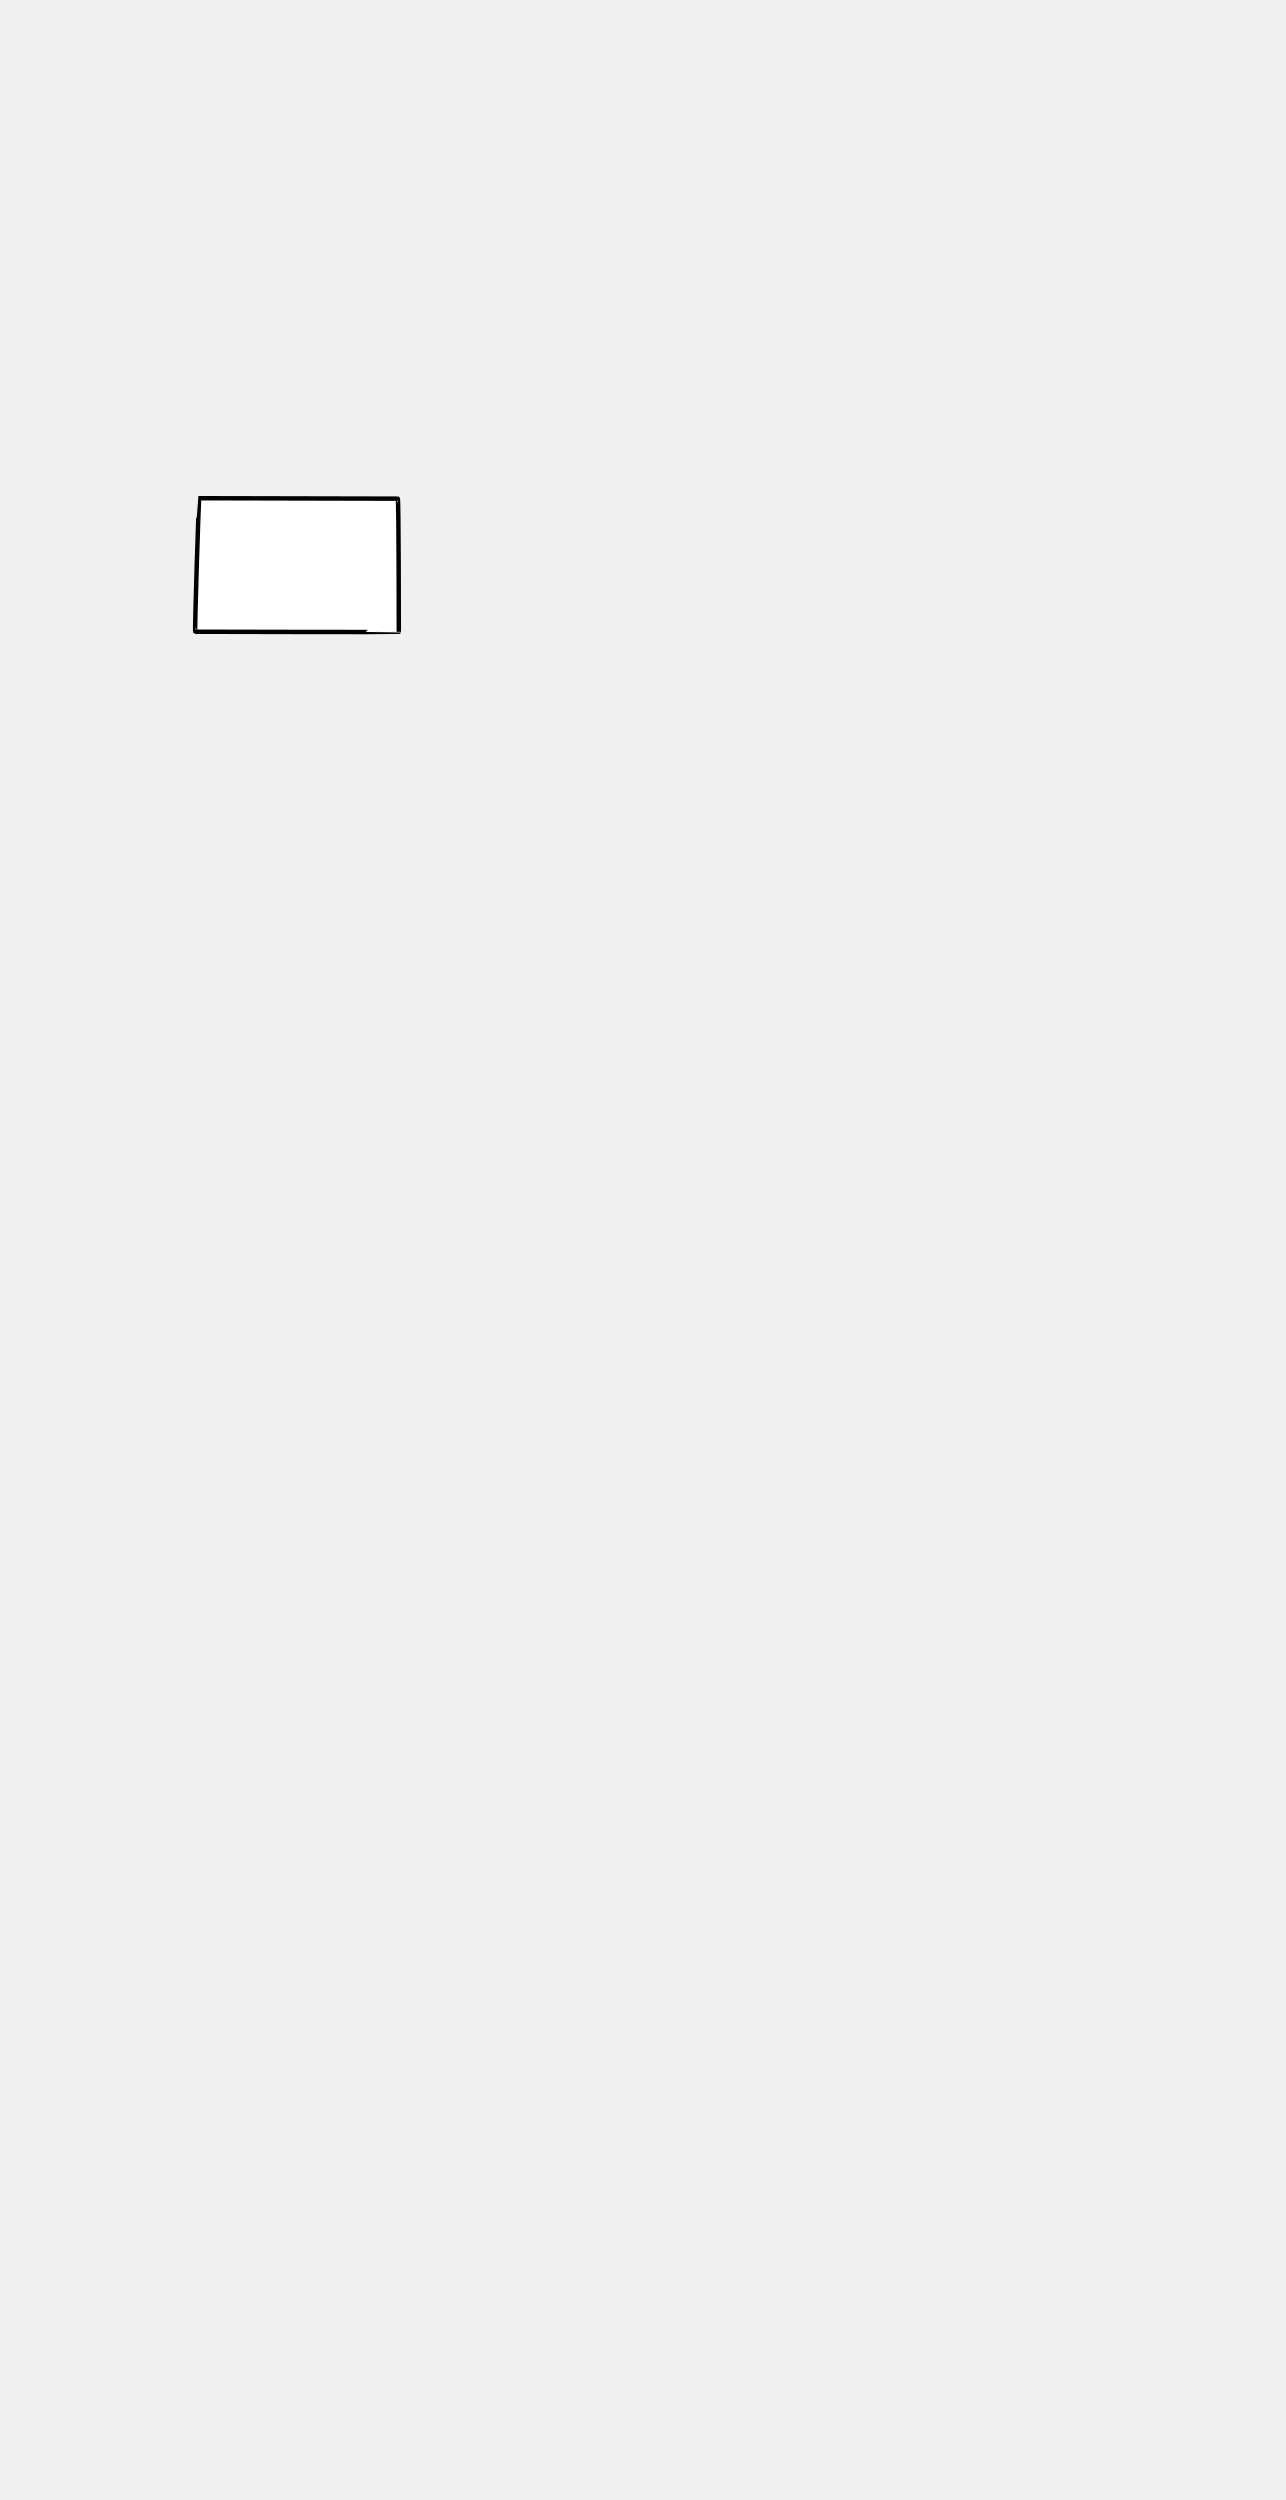
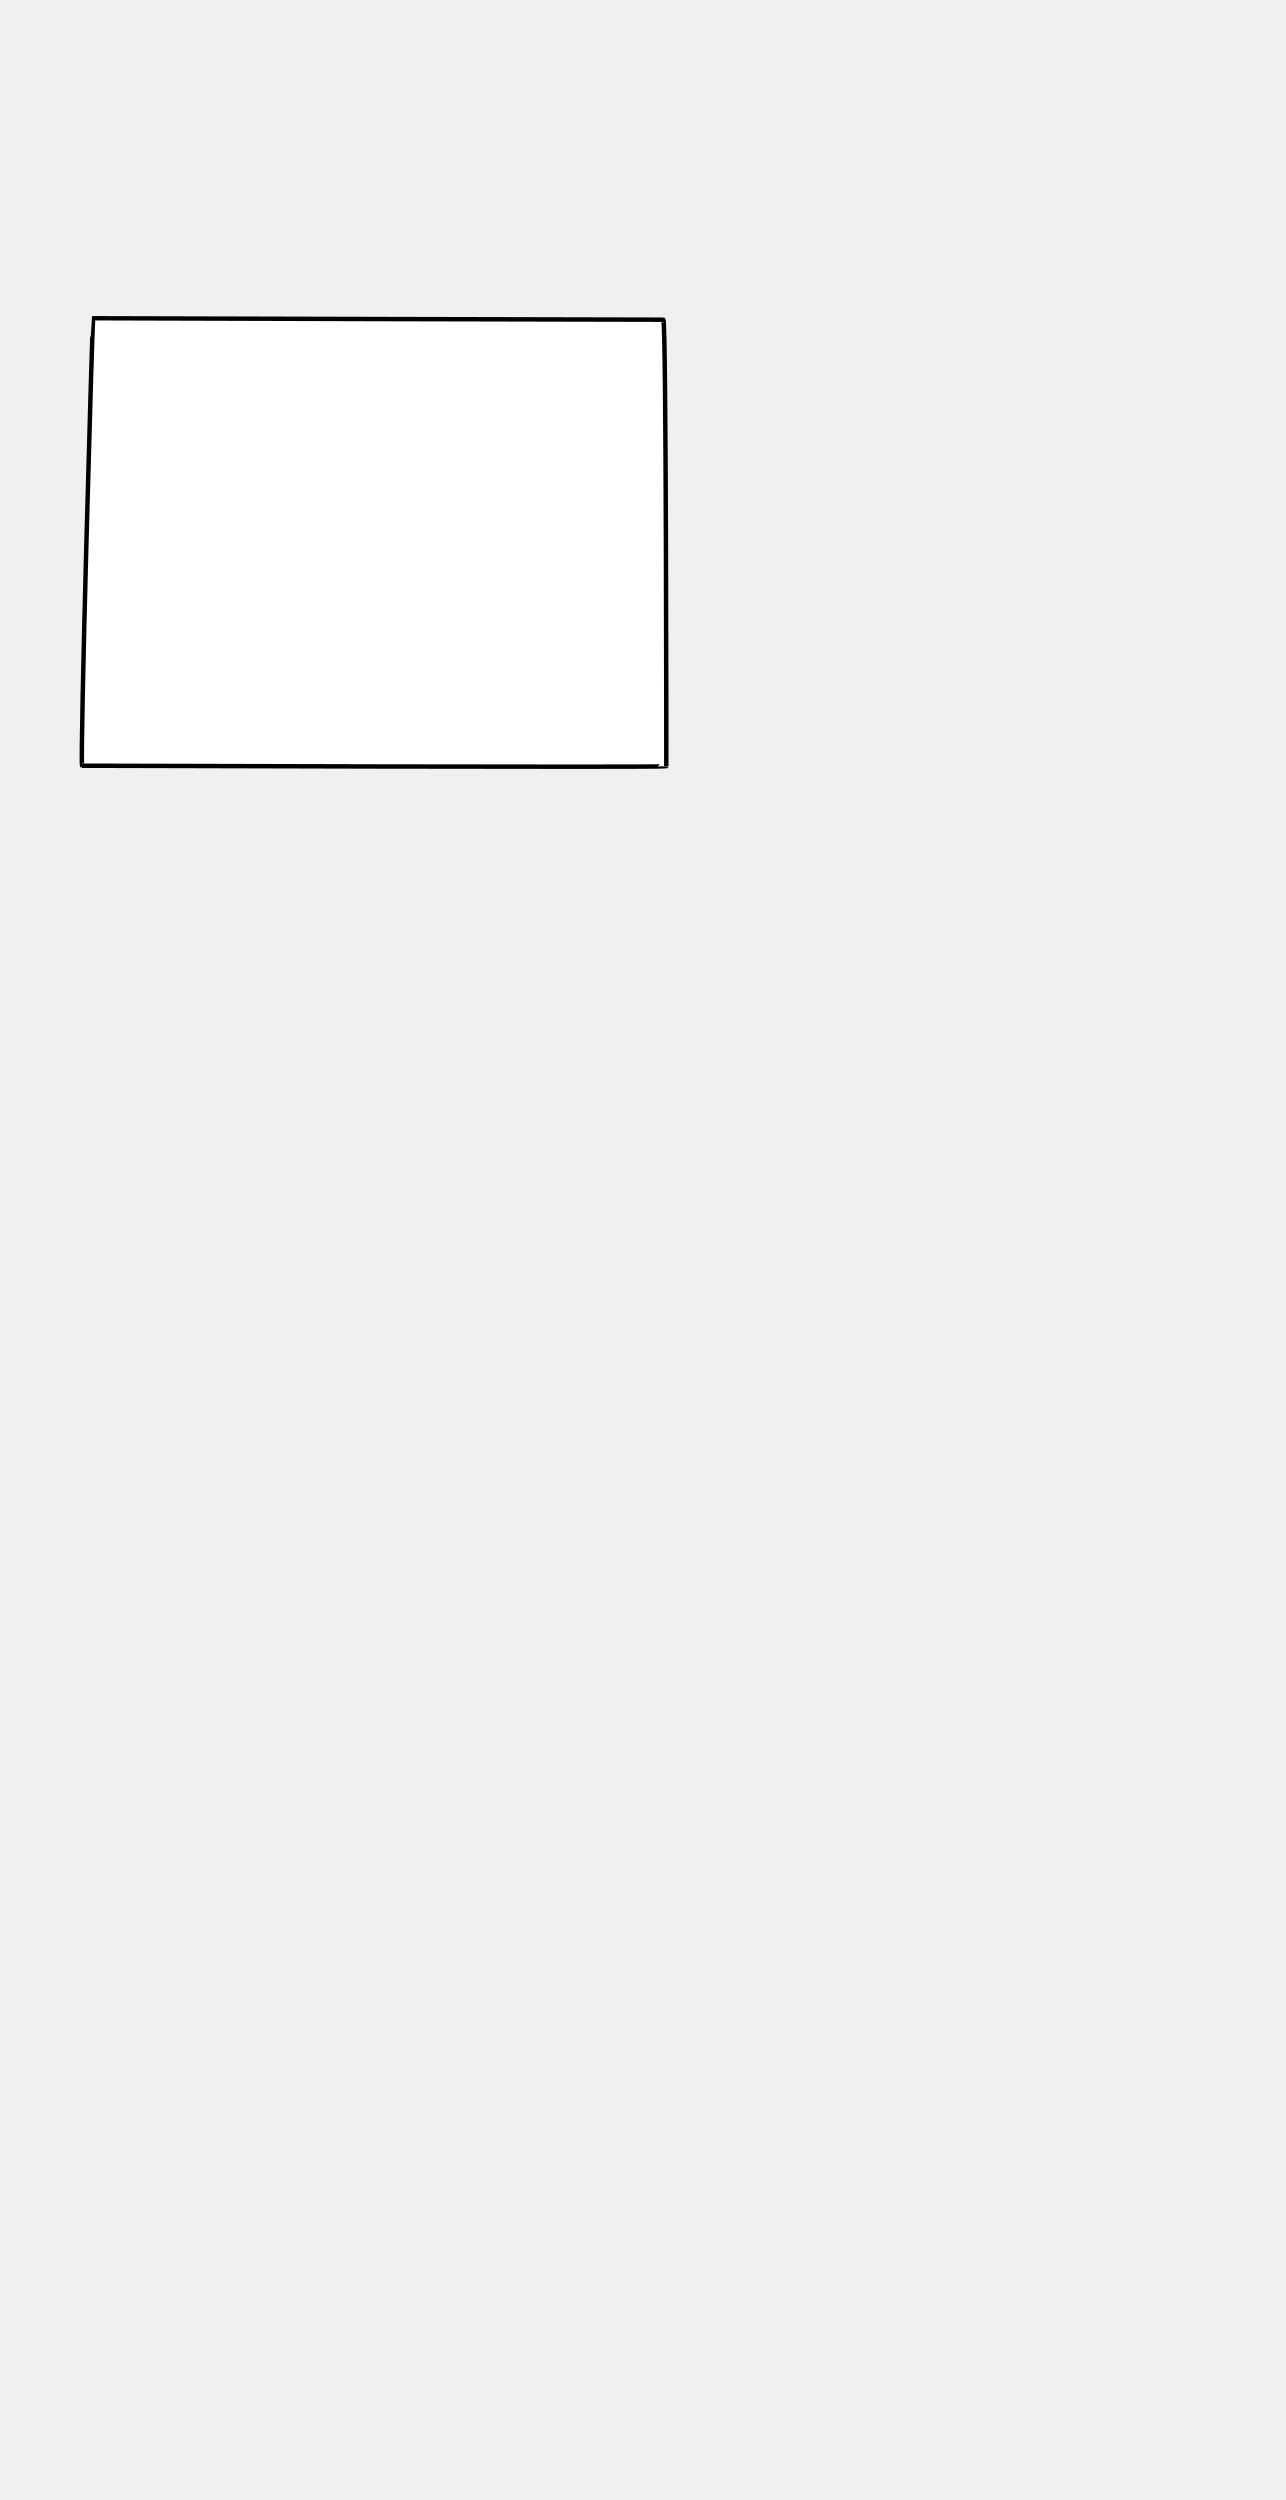
<svg xmlns="http://www.w3.org/2000/svg" version="1.1" id="Layer_1" x="0px" y="0px" viewBox="0 0 288 560" style="enable-background:new 0 0 288 560;" xml:space="preserve">
  <style type="text/css">
	.st0{fill:#FFFFFF;stroke:#000000;stroke-miterlimit:10;}
</style>
-   <path class="st0" d="M64.53,131.24" />
-   <path class="st0" d="M44.6,111.61c0.02-0.01,0.03-0.01,0.03-0.01c0.02,0,0.04,0,0.04,0c0.07,0.01,44.15,0.1,44.27,0.1  c0,0,0.08,0,0.08,0c0.08,0,0.08,0,0.08,0c0.23,0,0.23,29.76,0.23,29.76c0,0,0,0.05,0,0.05c0,0.03,0,0.03,0,0.03  c0,0.09-44.29-0.03-44.29-0.03c-0.94,0-1.07,0-1.07,0c-0.01,0-0.04,0-0.09,0c0,0-0.08,0-0.14,0  C43.55,141.49,44.54,111.63,44.6,111.61z" />
+   <path class="st0" d="M78.08,137.13" />
+   <path class="st0" d="M20.85,71.32c0.04-0.02,0.09-0.03,0.09-0.03c0.06-0.01,0.11,0,0.11,0c0.21,0.04,126.71,0.32,127.07,0.32  c0,0,0.23,0,0.23,0c0.23,0,0.23,0,0.23,0c0.67,0,0.67,99.76,0.67,99.76c0,0,0,0.18,0,0.18c0,0.09,0,0.09,0,0.09  c0,0.29-127.12-0.11-127.12-0.11c-2.7-0.01-3.06,0-3.06,0c-0.02,0-0.13,0-0.26,0c0,0-0.22,0-0.41-0.01  C17.84,171.51,20.7,71.4,20.85,71.32z" />
</svg>
